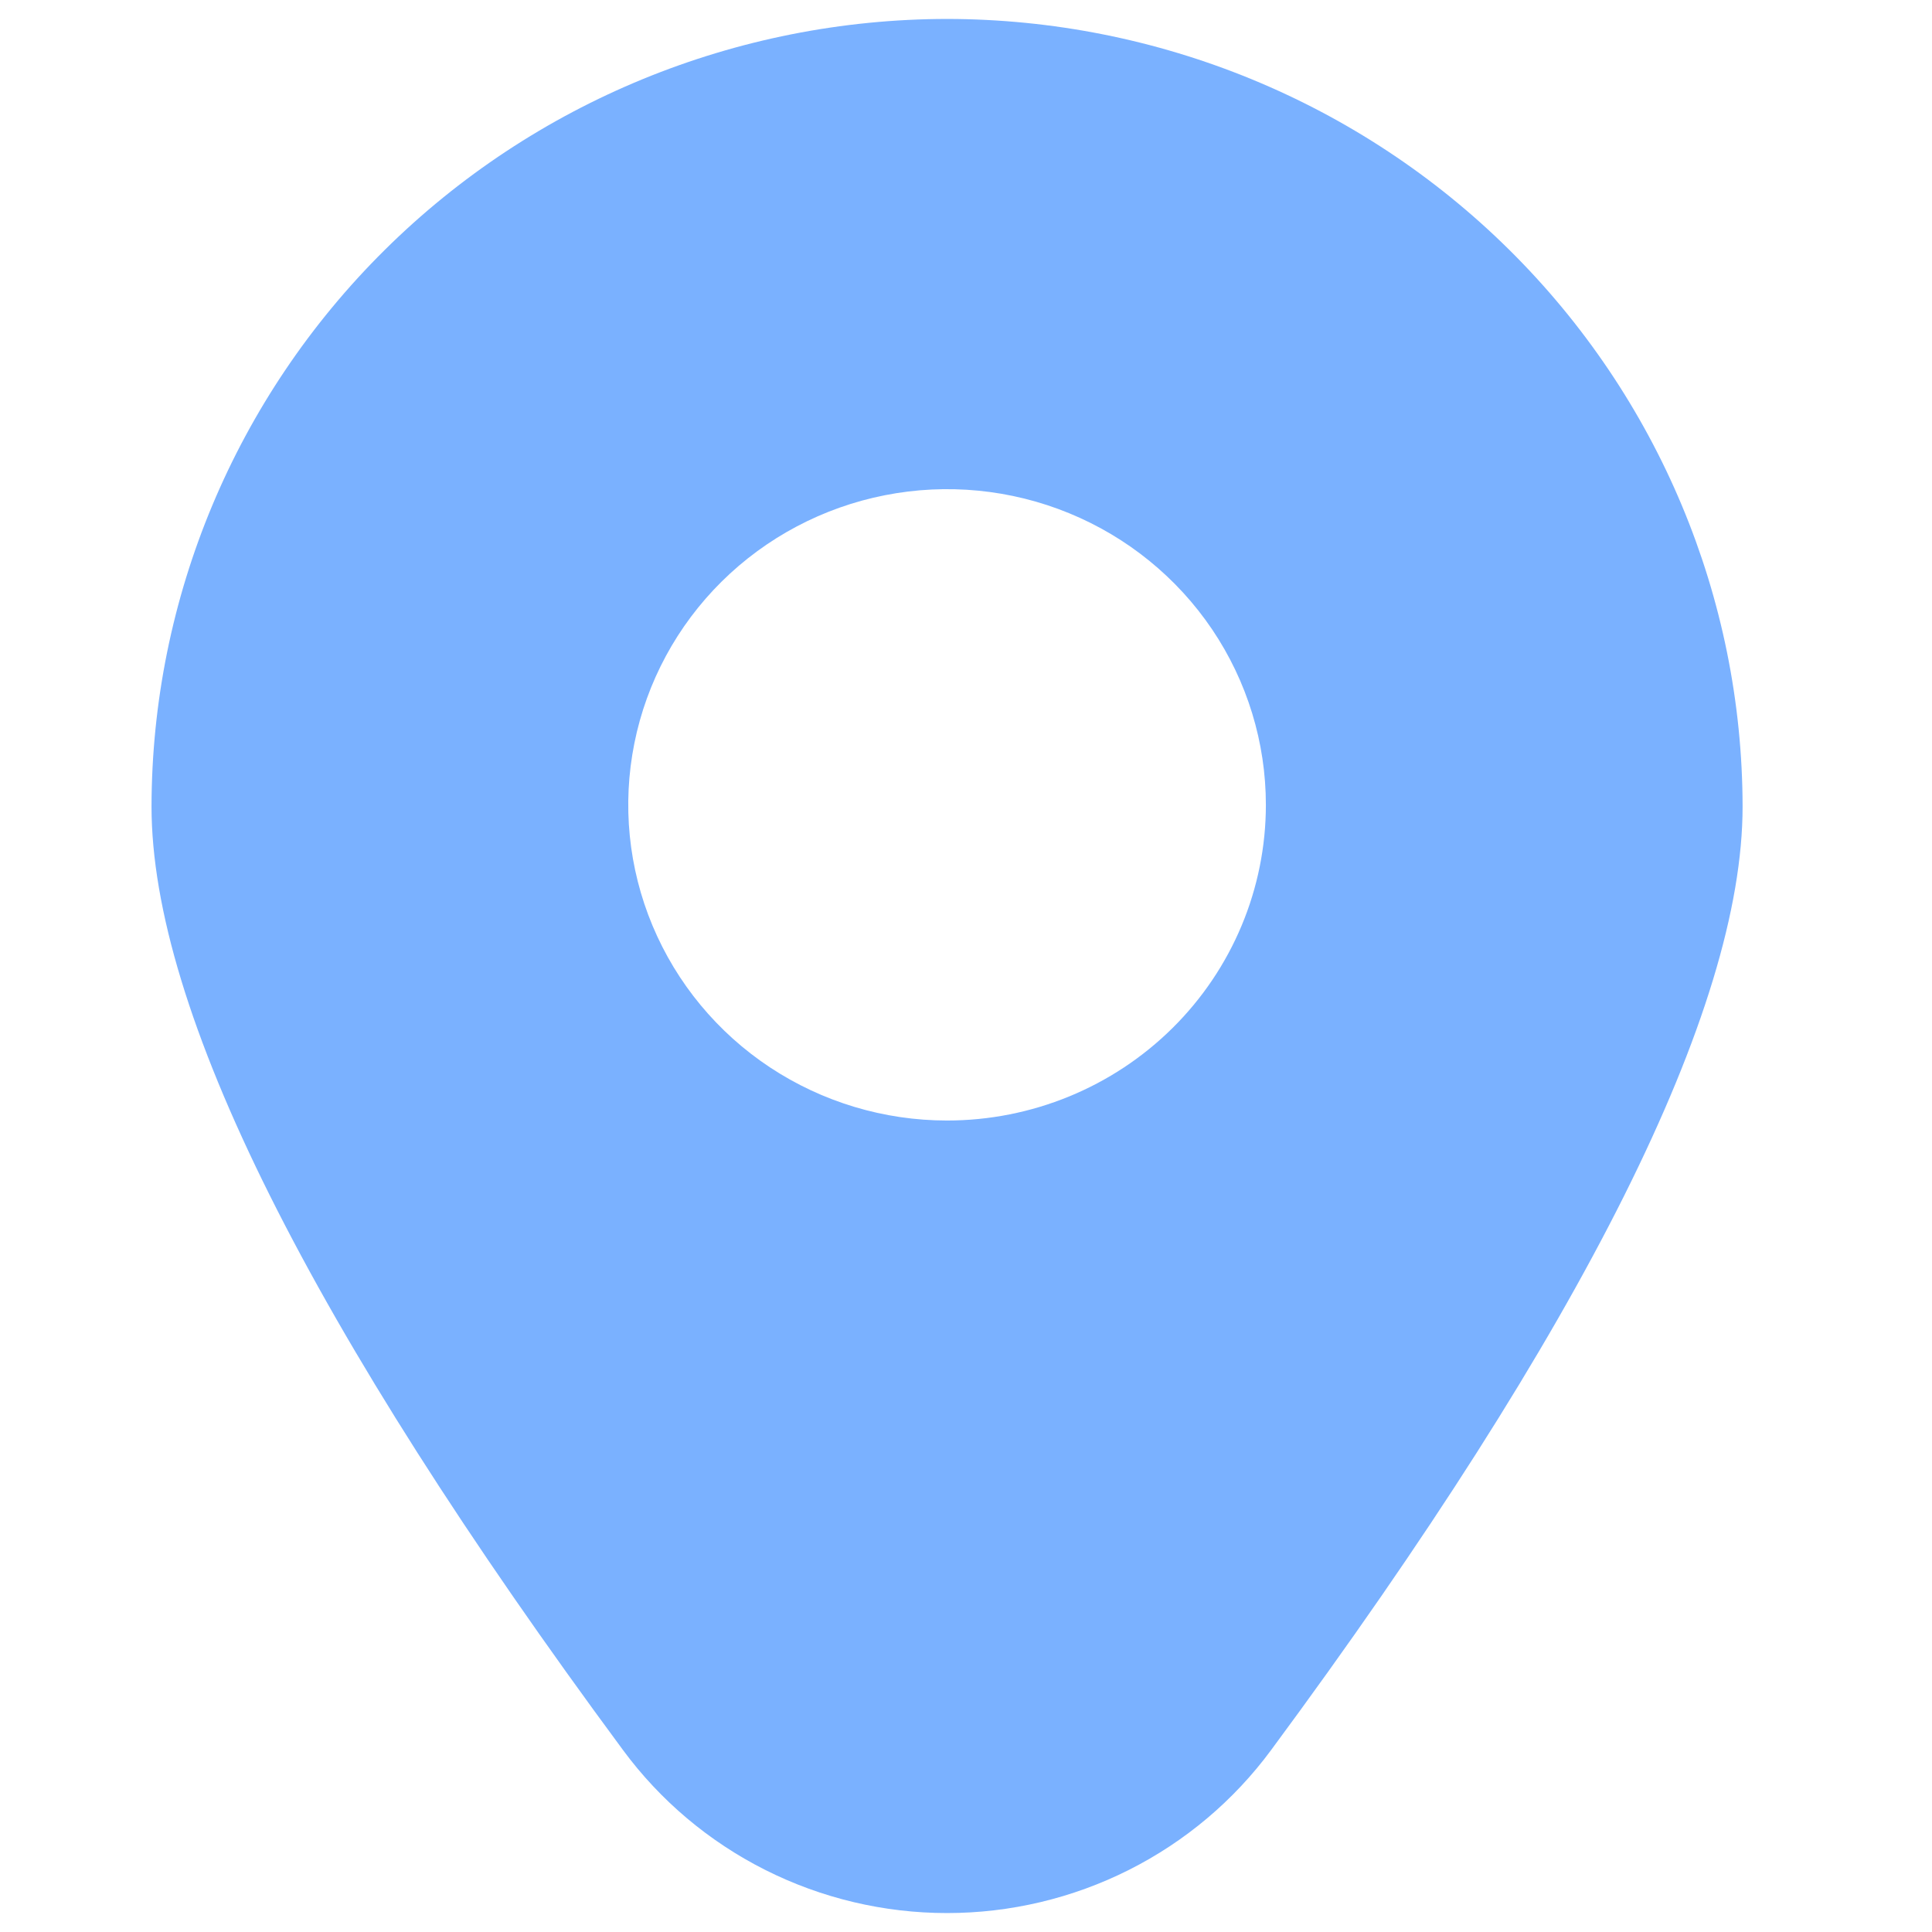
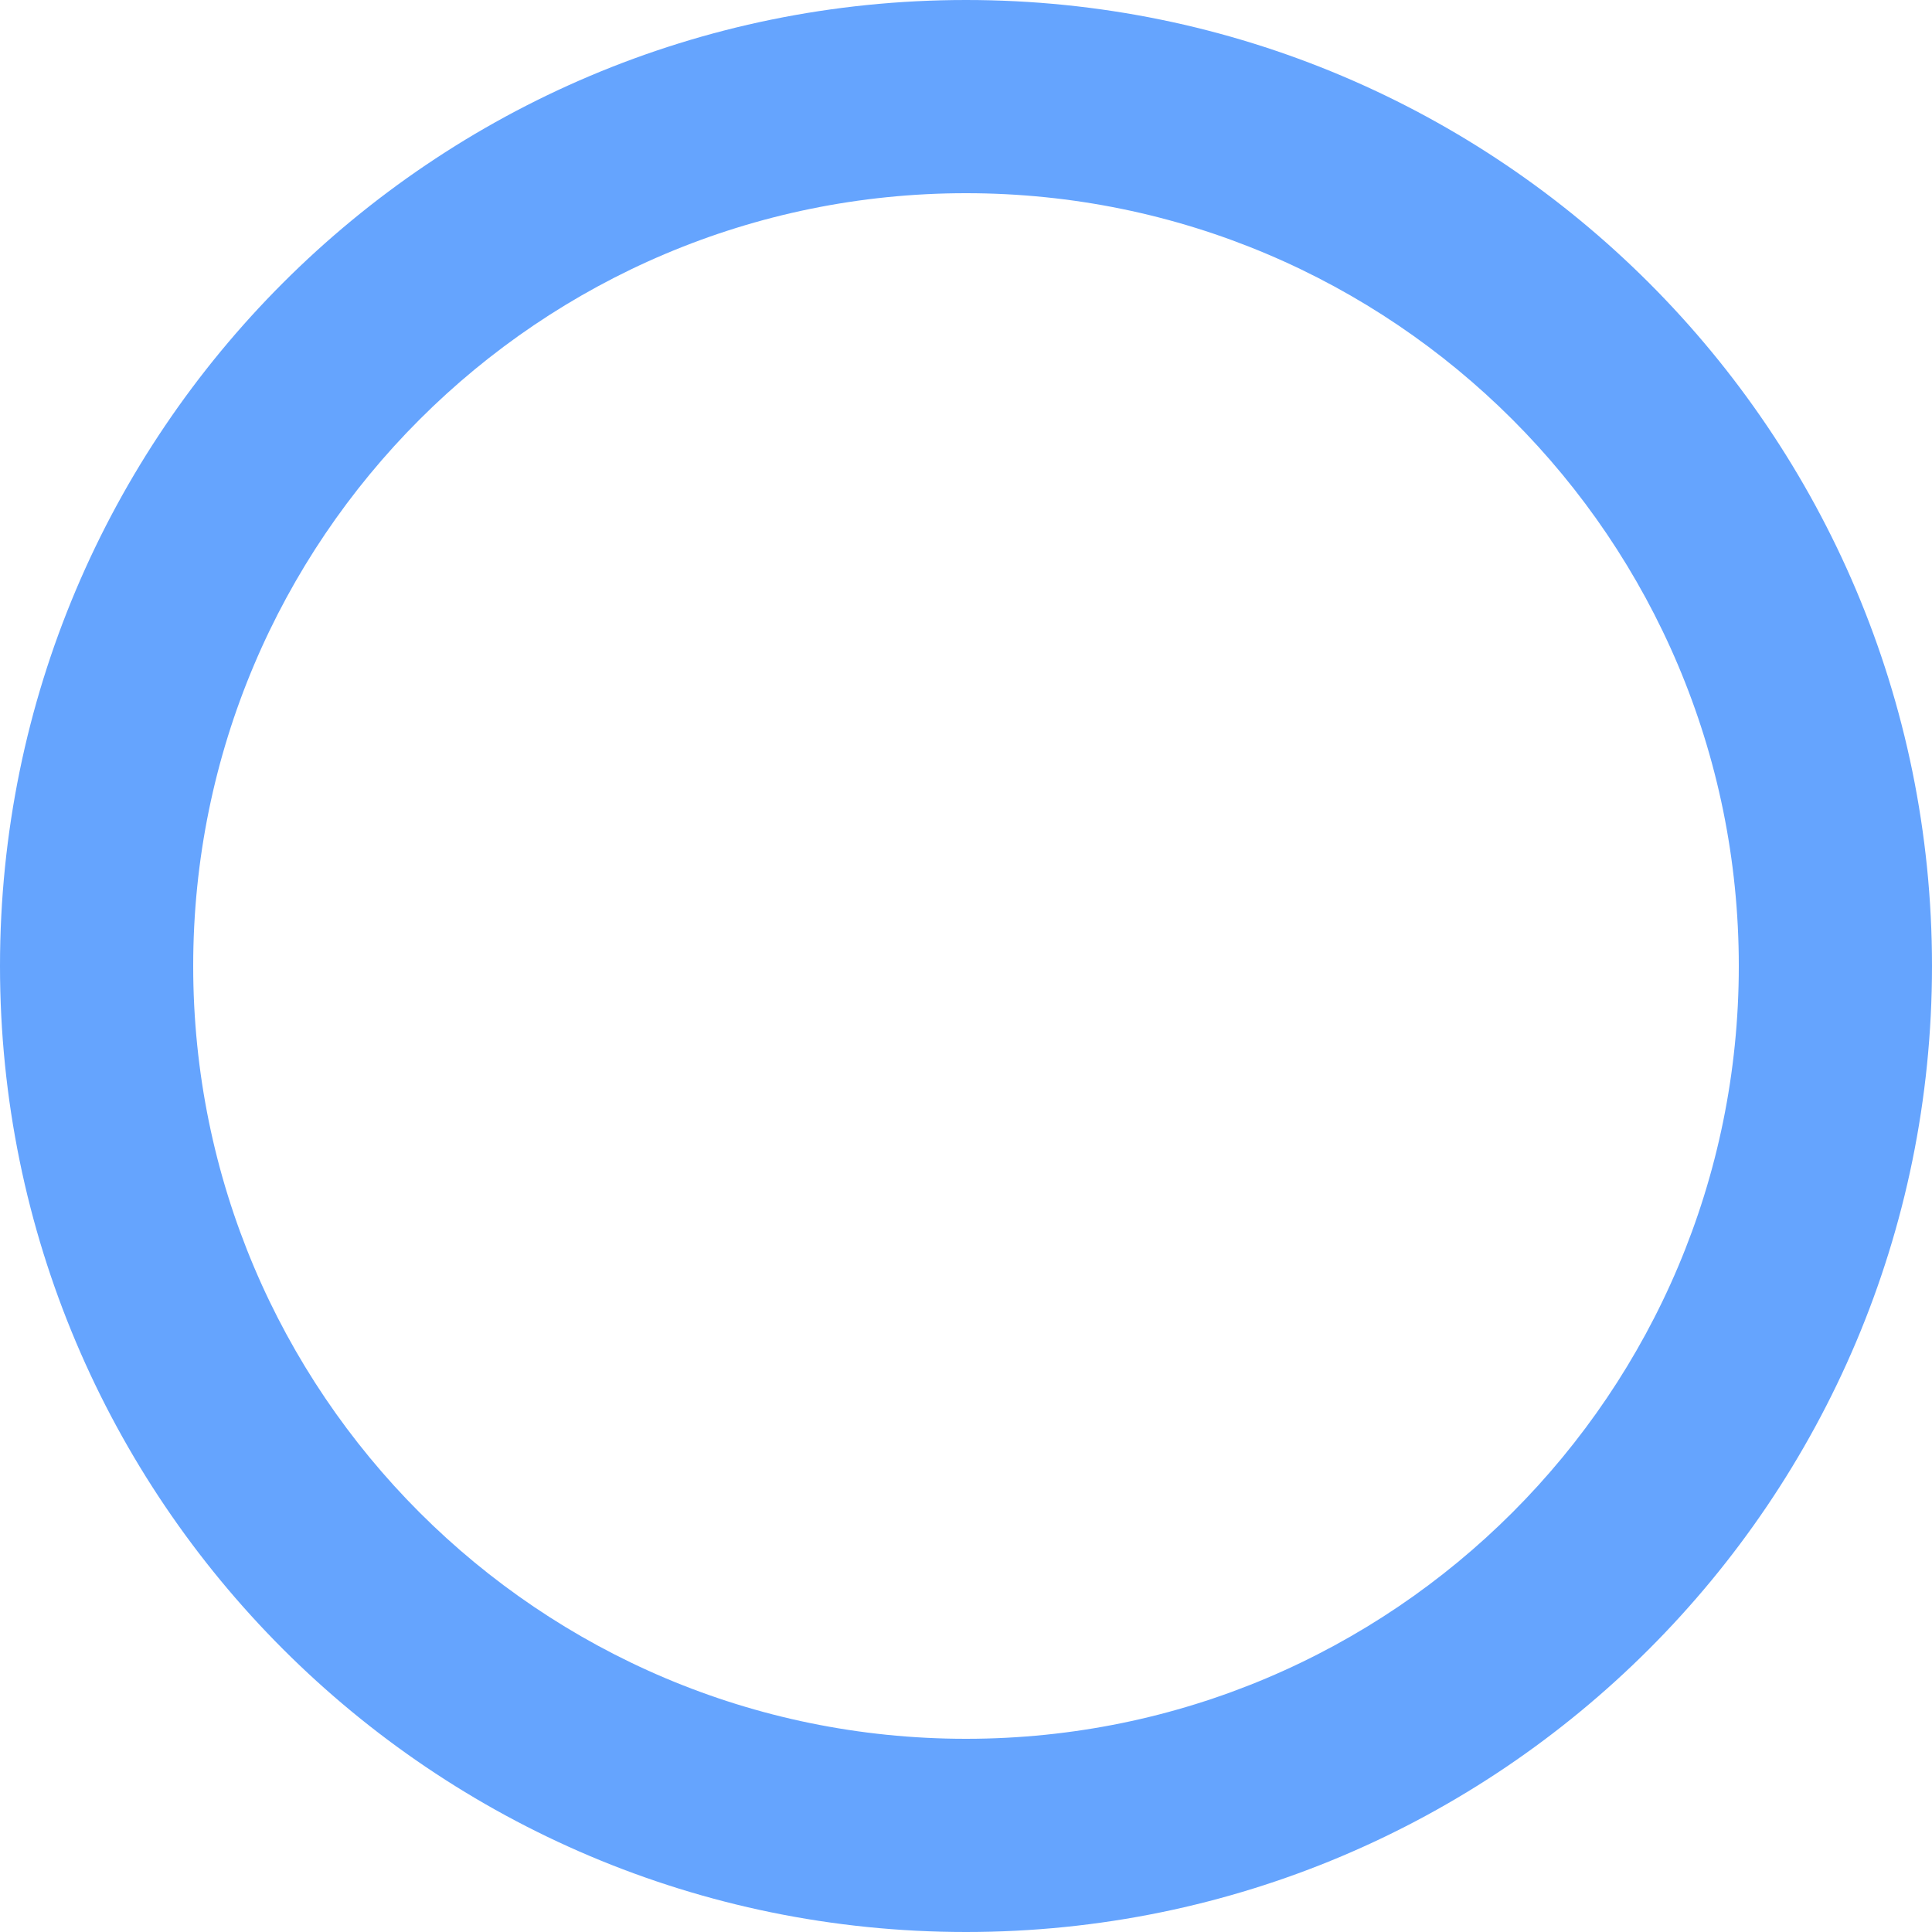
- <svg xmlns="http://www.w3.org/2000/svg" width="30" height="30" viewBox="0 0 51 50" fill="none">
-   <path d="M25 0C19.433 0.006 14.095 2.198 10.158 6.096C6.221 9.994 4.007 15.279 4 20.792C4 26.146 8.187 34.525 16.445 45.696C17.428 47.029 18.715 48.114 20.202 48.862C21.689 49.61 23.332 50 25 50C26.668 50 28.311 49.61 29.798 48.862C31.285 48.114 32.572 47.029 33.555 45.696C41.813 34.525 46 26.146 46 20.792C45.993 15.279 43.779 9.994 39.842 6.096C35.905 2.198 30.567 0.006 25 0ZM25 29.079C23.335 29.079 21.708 28.59 20.324 27.675C18.94 26.759 17.862 25.457 17.225 23.935C16.588 22.412 16.421 20.737 16.746 19.12C17.07 17.503 17.872 16.019 19.049 14.853C20.226 13.688 21.726 12.894 23.358 12.573C24.991 12.251 26.683 12.416 28.221 13.047C29.759 13.678 31.073 14.746 31.998 16.116C32.922 17.486 33.416 19.098 33.416 20.746C33.416 22.956 32.529 25.076 30.951 26.638C29.373 28.201 27.232 29.079 25 29.079Z" fill="#7AB1FF" />
+ <svg xmlns="http://www.w3.org/2000/svg" width="70" height="70" viewBox="0 0 70 70" fill="none">
+   <path fill-rule="evenodd" clip-rule="evenodd" d="M35 70C54.33 70 70 54.33 70 35C70 15.67 54.33 0 35 0C15.67 0 0 15.67 0 35C0 54.33 15.67 70 35 70ZM35 63C50.464 63 63 50.464 63 35C63 19.536 50.464 7 35 7C19.536 7 7 19.536 7 35C7 50.464 19.536 63 35 63Z" fill="#65A4FE" />
</svg>
